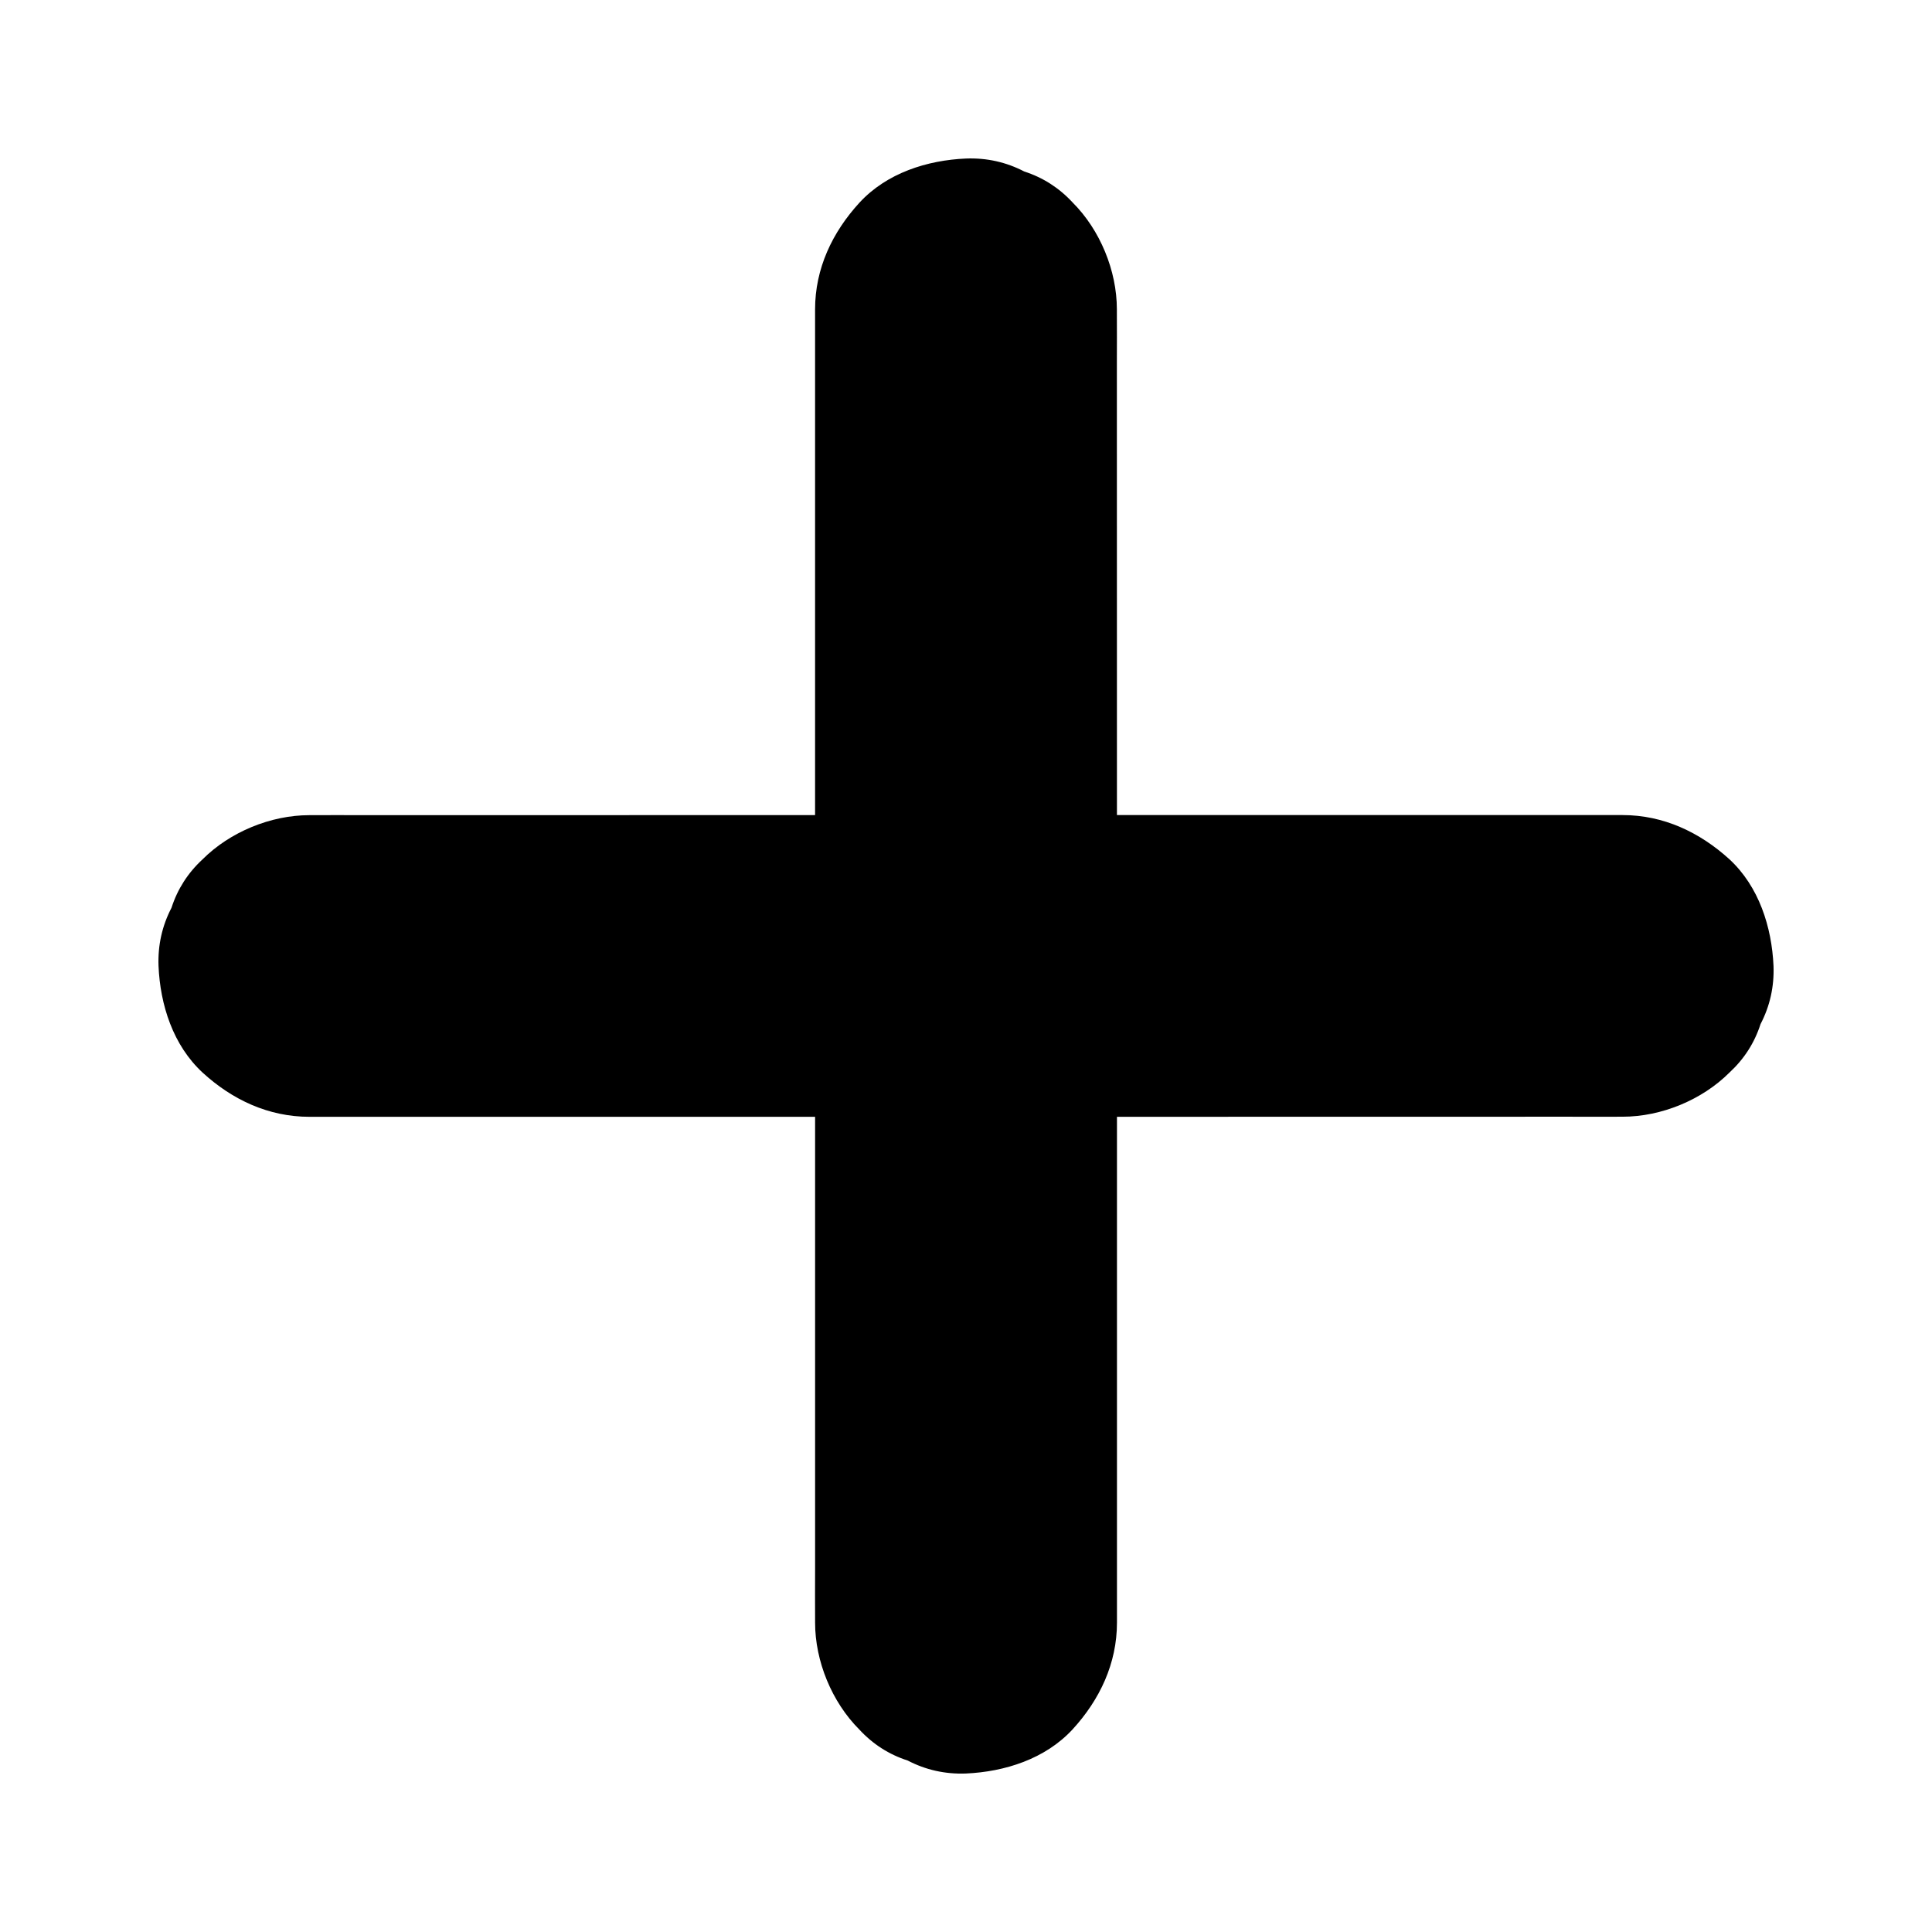
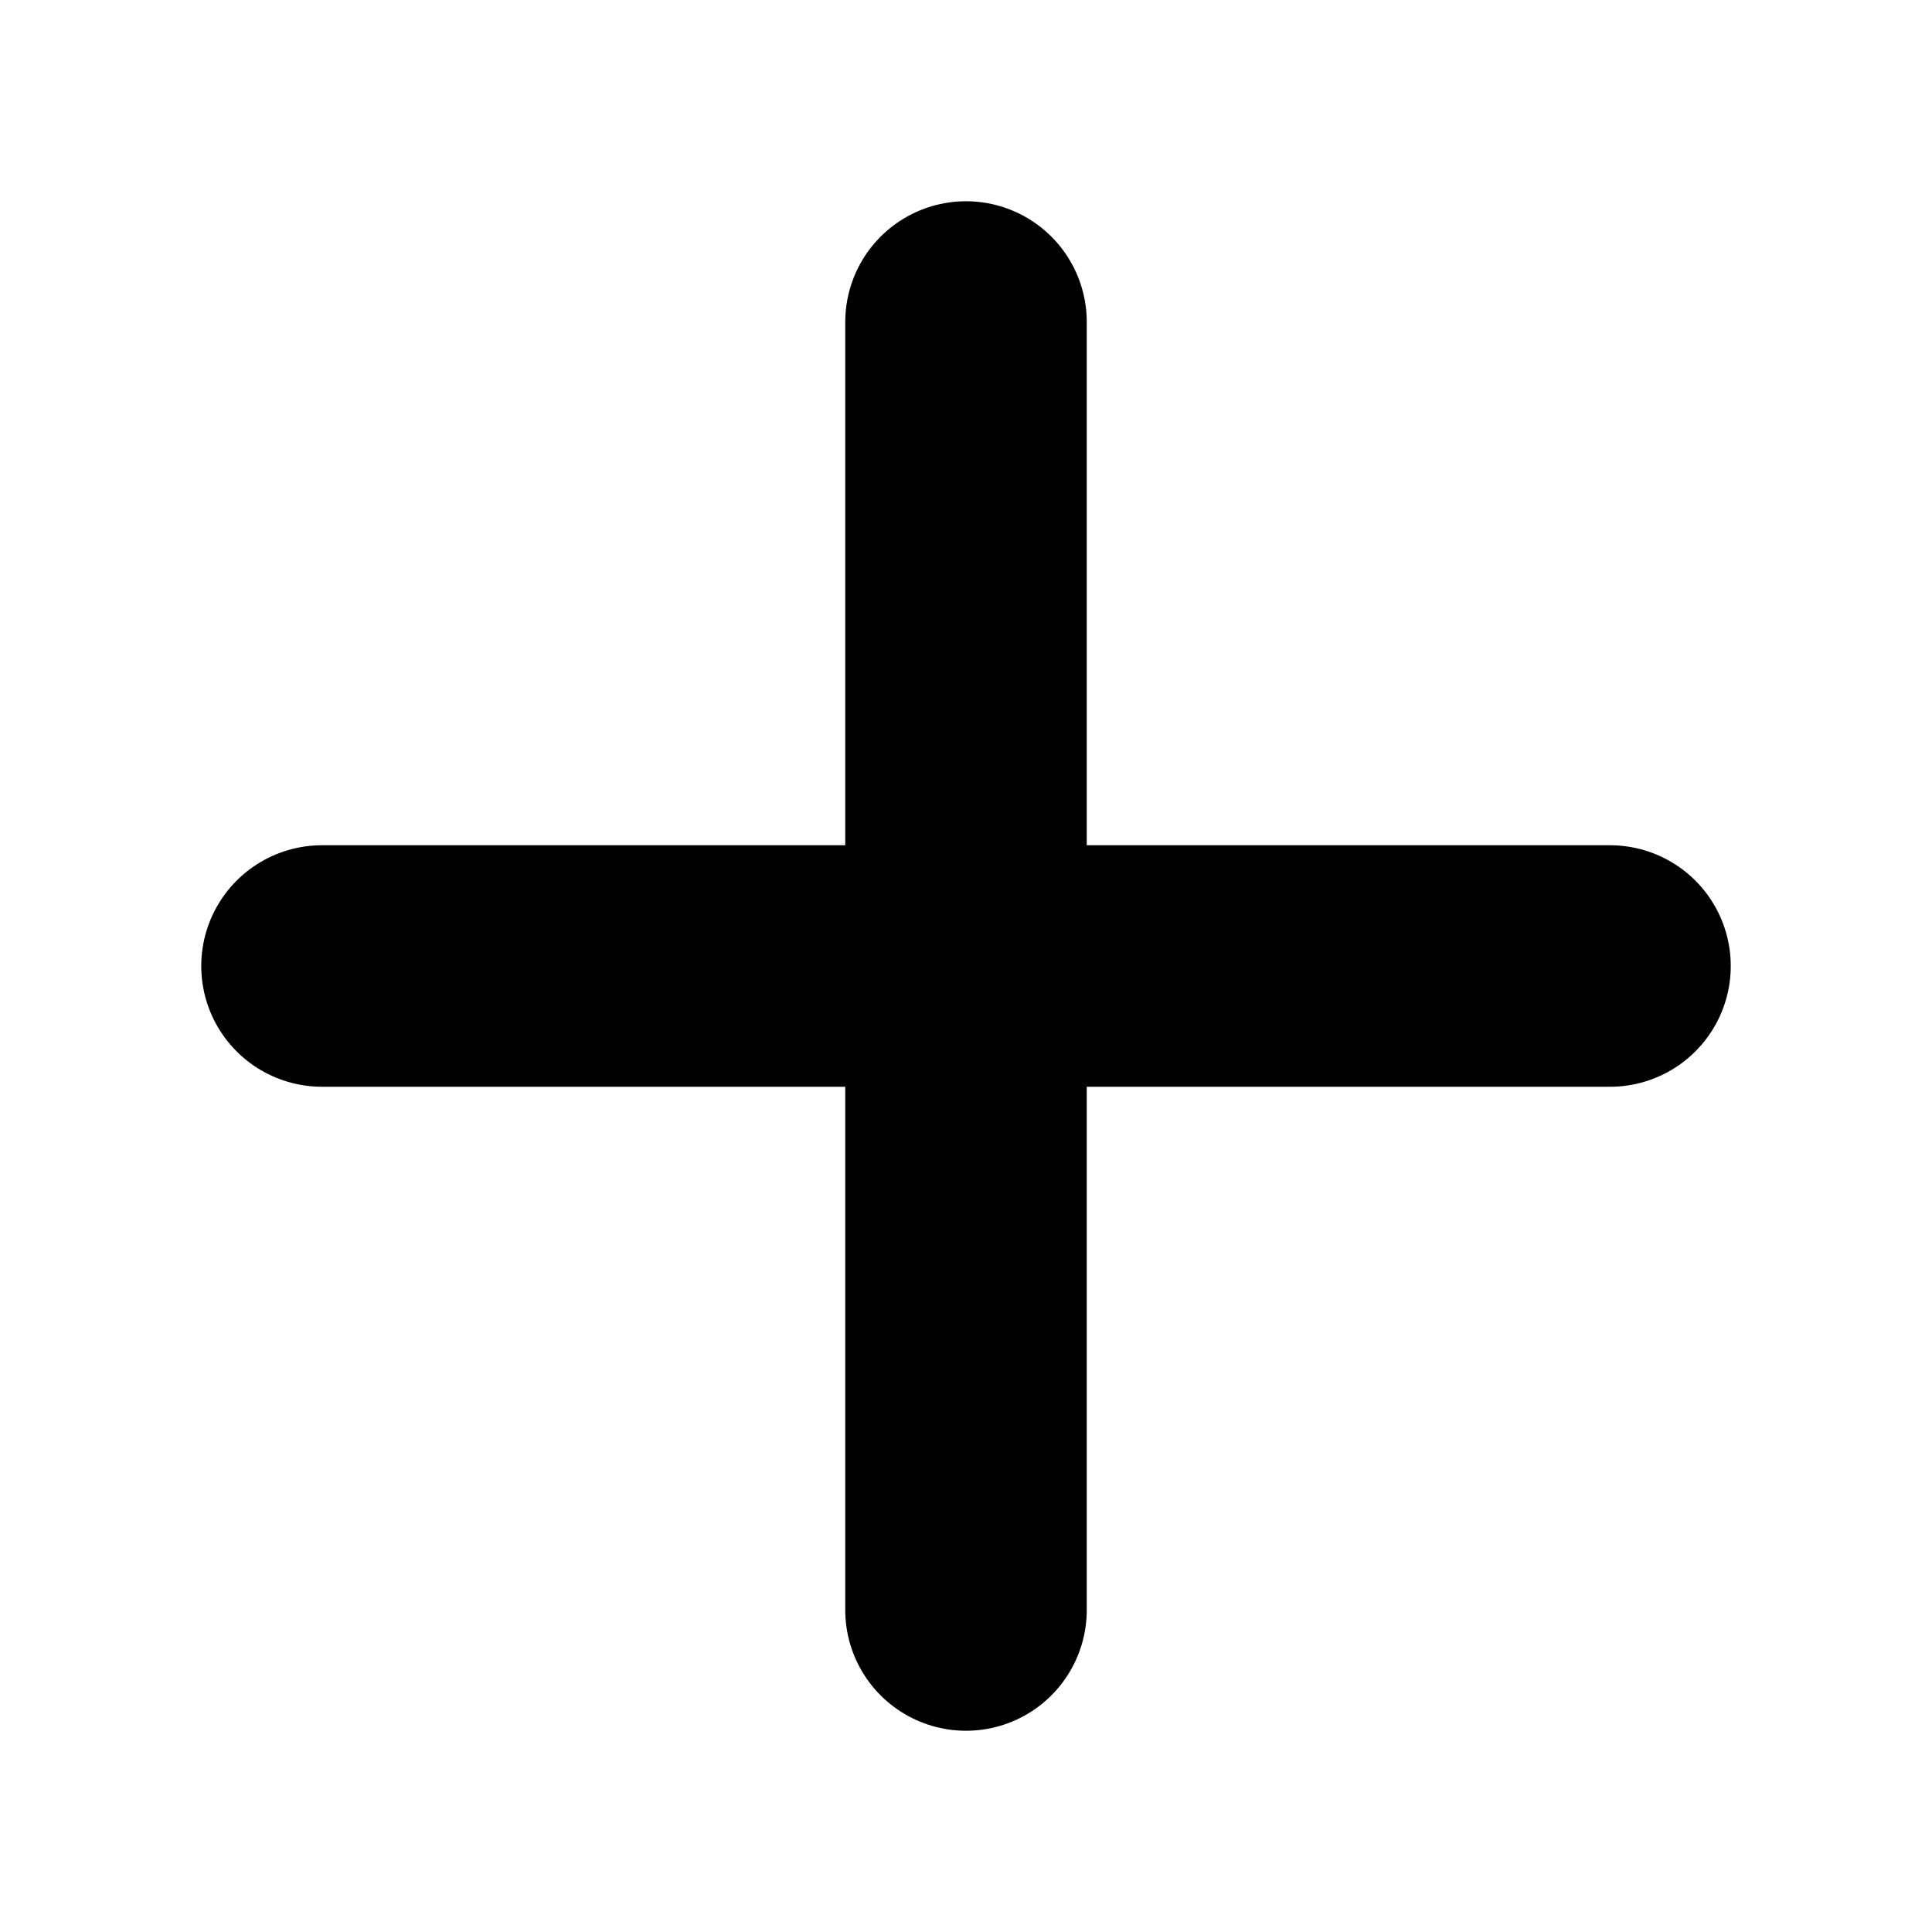
- <svg xmlns="http://www.w3.org/2000/svg" viewBox="0 0 100 100">
-   <path d="M91.125 53.008c-.312.969-.848 1.805-1.609 2.508-1.414 1.414-3.523 2.285-5.527 2.285h-.117c-.891.008-1.77 0-2.656 0l-23.402.004v26.18c0 2.117-.891 3.992-2.297 5.527-1.414 1.531-3.508 2.195-5.527 2.285-1.074.039-2.078-.188-3.008-.672-.969-.312-1.805-.848-2.508-1.609-1.418-1.422-2.285-3.531-2.285-5.531v-.117c-.008-.891 0-1.77 0-2.656v-23.406h-26.172c-2.117 0-3.992-.879-5.527-2.285-1.535-1.418-2.199-3.508-2.285-5.527-.039-1.074.188-2.078.672-3.008.312-.969.848-1.805 1.609-2.508 1.414-1.414 3.523-2.285 5.527-2.285h.117c.891-.008 1.77 0 2.656 0l23.402-.004v-26.172c0-2.117.891-3.992 2.297-5.527 1.414-1.535 3.504-2.199 5.523-2.285 1.074-.039 2.078.188 3.008.672.969.312 1.805.848 2.508 1.609 1.414 1.414 2.285 3.523 2.285 5.527v.117c.008.891 0 1.77 0 2.656l.004 23.402h26.172c2.117 0 3.992.891 5.527 2.285 1.531 1.414 2.195 3.508 2.285 5.527.039 1.074-.188 2.078-.672 3.008z" />
+ <svg xmlns="http://www.w3.org/2000/svg" viewBox="0 0 24 24">
+   <path fill="none" d="M12 4V20" stroke="black" stroke-width="3" stroke-linecap="round" stroke-linejoin="round" />
+   <path fill="none" d="M4 12H20" stroke="black" stroke-width="3" stroke-linecap="round" stroke-linejoin="round" />
</svg>
